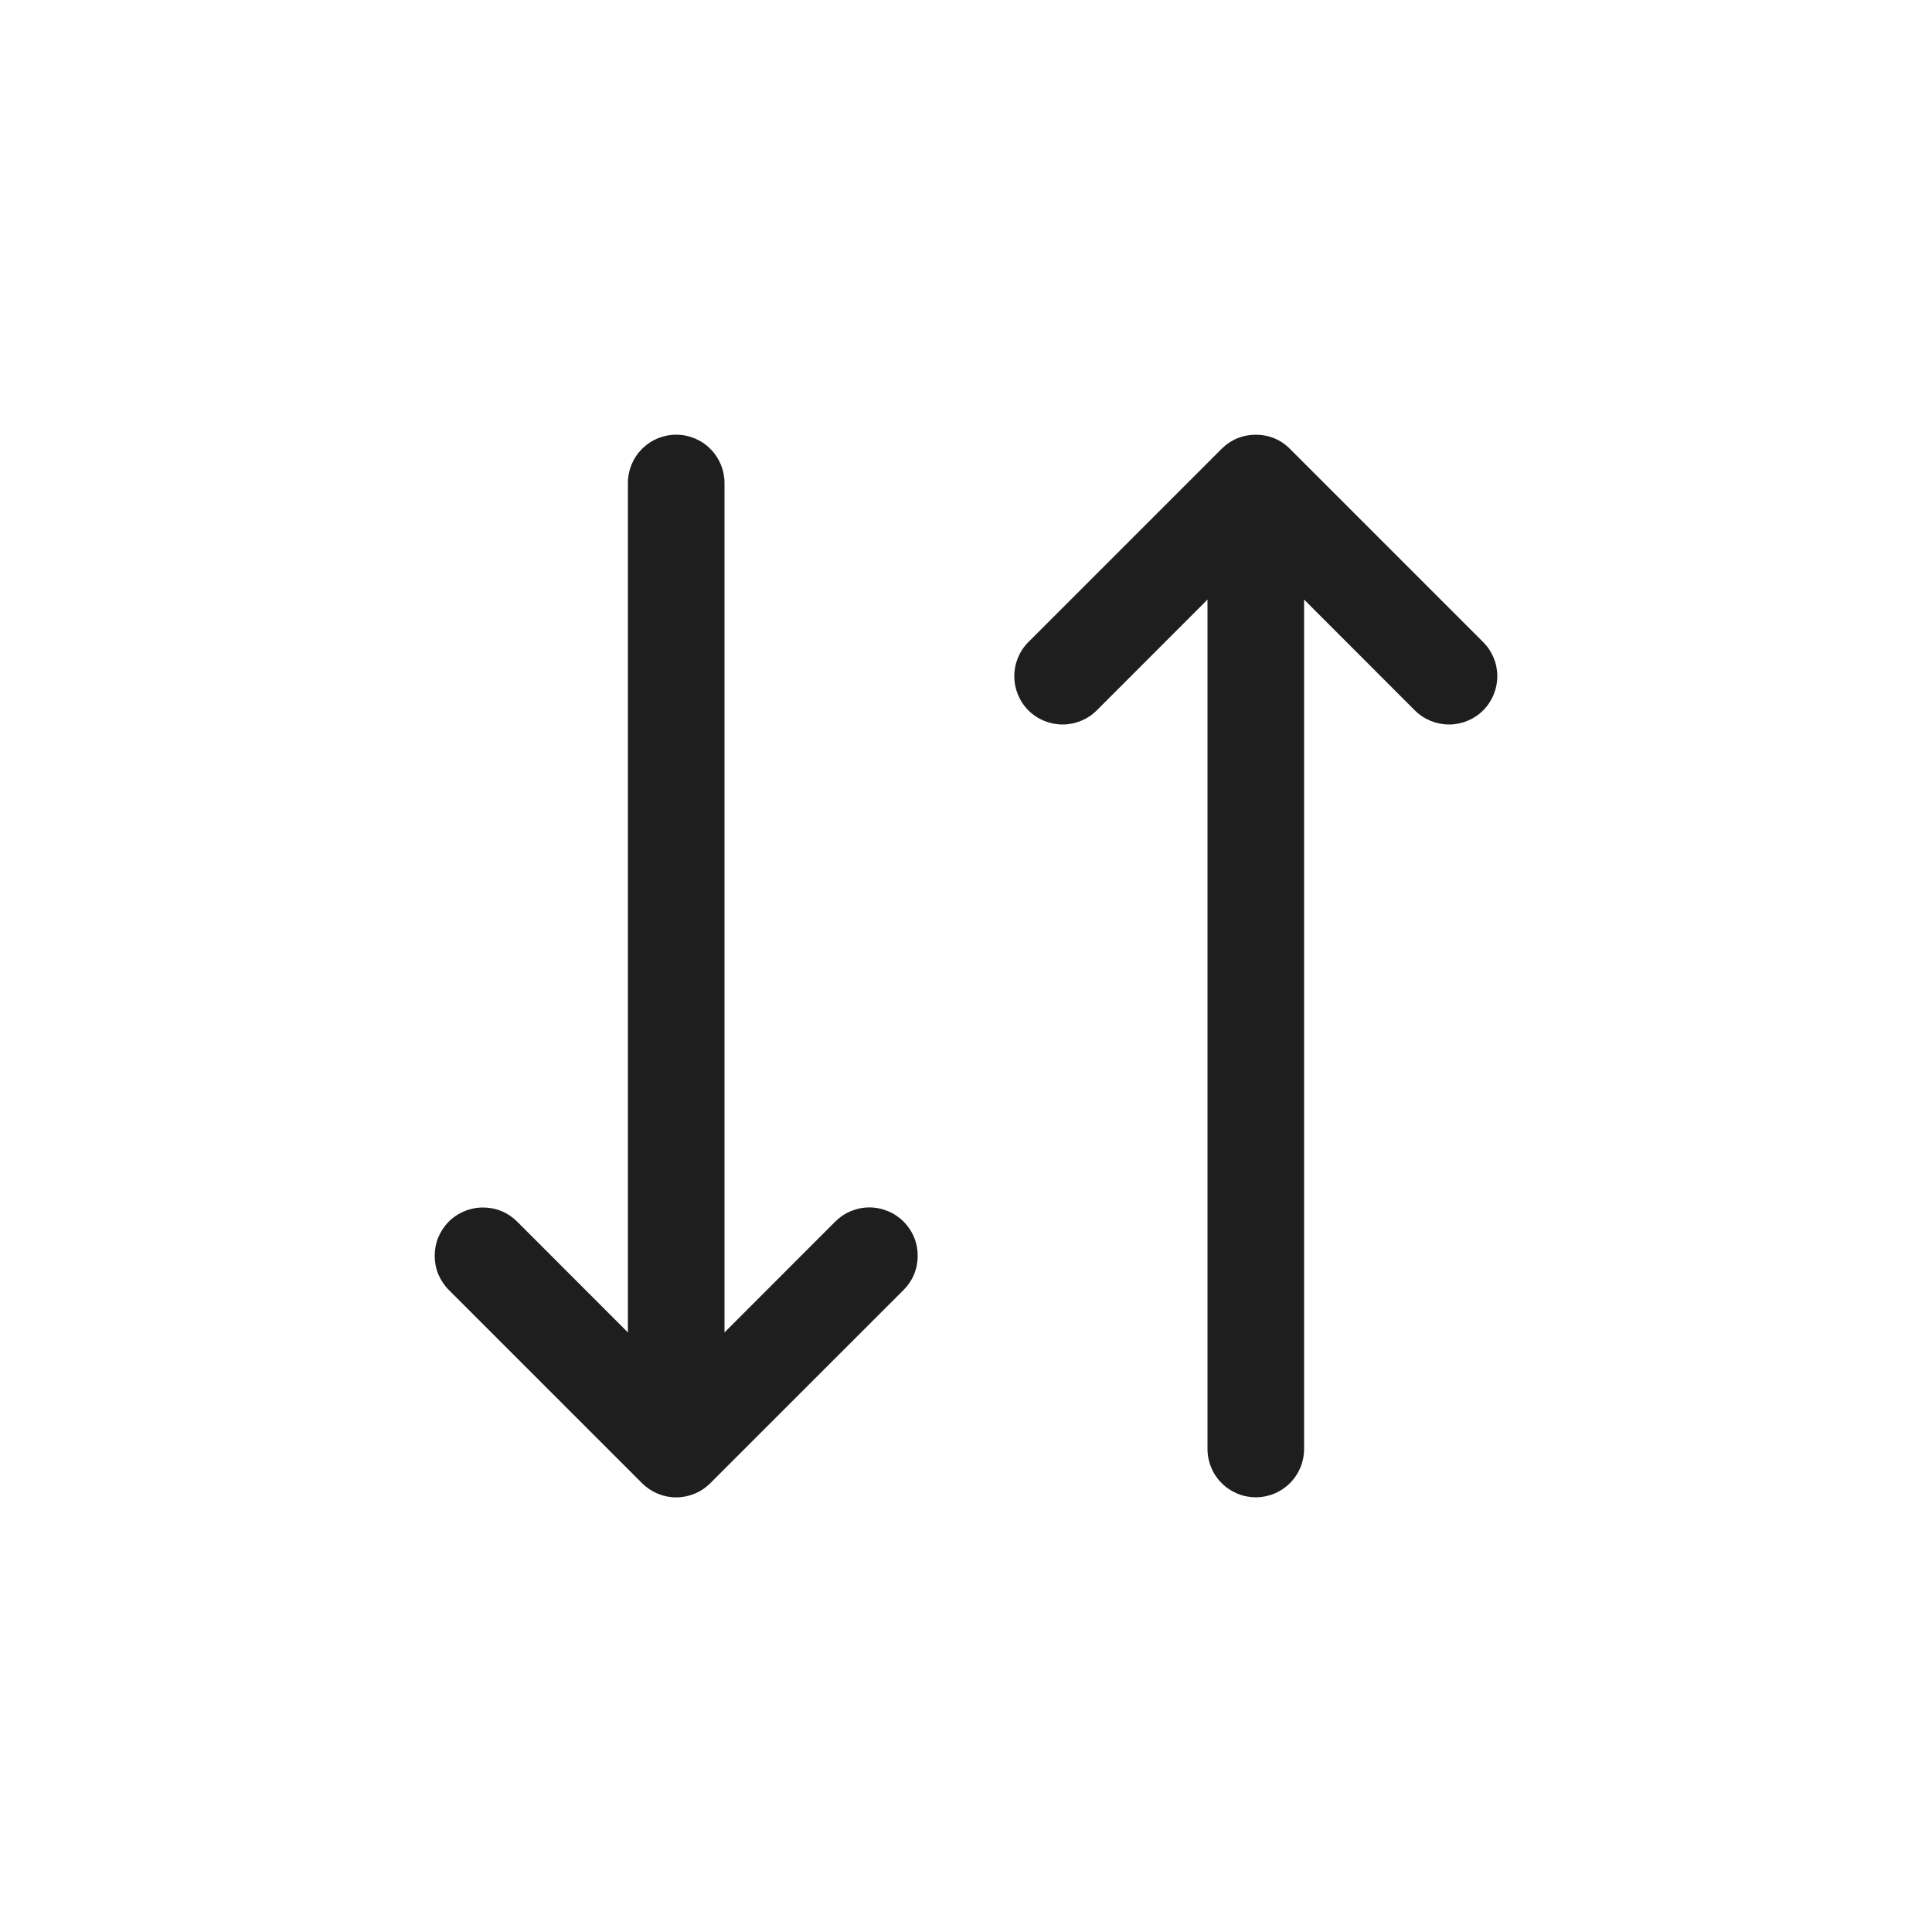
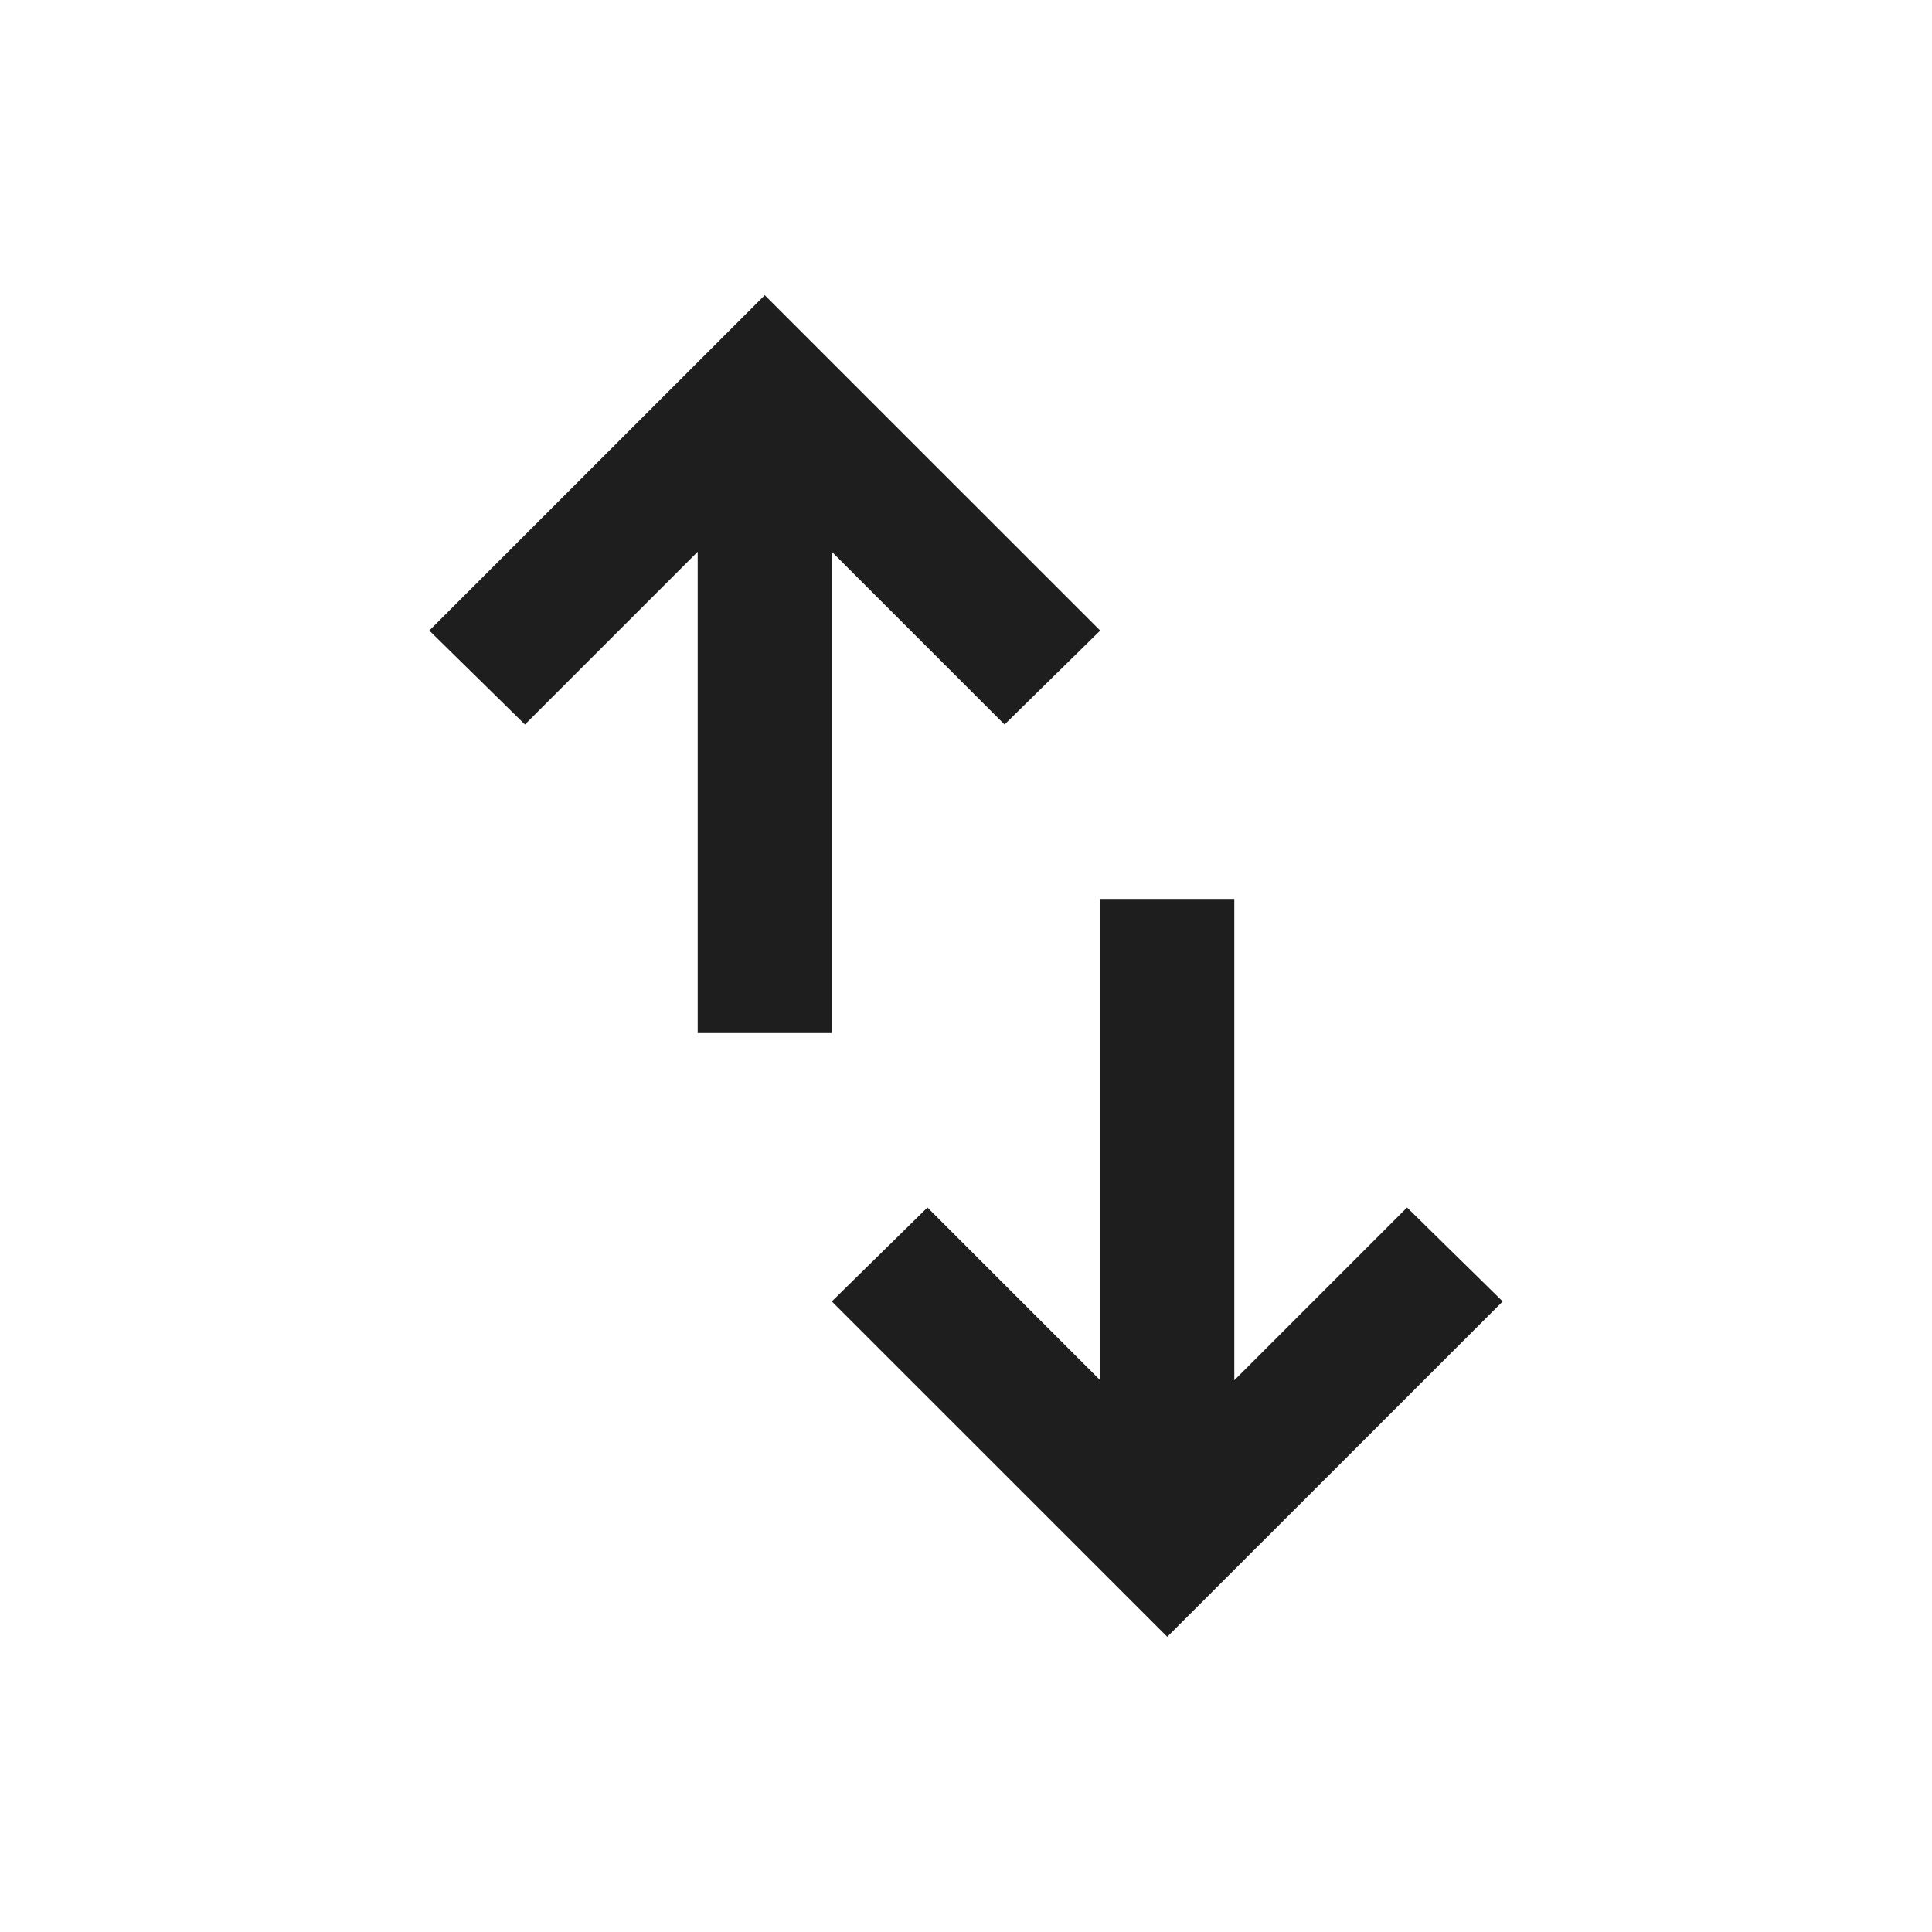
<svg xmlns="http://www.w3.org/2000/svg" width="24" height="24" viewBox="0 0 24 24" fill="none">
-   <path d="M11.225 15.175C11.28 15.231 11.325 15.297 11.355 15.37C11.385 15.443 11.4 15.521 11.4 15.6C11.4 15.679 11.385 15.757 11.355 15.83C11.325 15.903 11.28 15.969 11.225 16.024L8.824 18.424C8.769 18.48 8.703 18.524 8.63 18.555C8.557 18.585 8.479 18.601 8.4 18.601C8.321 18.601 8.243 18.585 8.17 18.555C8.097 18.524 8.031 18.48 7.975 18.424L5.575 16.024C5.52 15.969 5.476 15.903 5.445 15.83C5.415 15.757 5.4 15.679 5.4 15.6C5.4 15.521 5.415 15.443 5.445 15.37C5.476 15.297 5.52 15.231 5.575 15.175C5.688 15.063 5.841 15 6 15C6.079 15 6.157 15.015 6.23 15.045C6.303 15.075 6.369 15.12 6.424 15.175L7.8 16.552V6C7.8 5.841 7.863 5.688 7.976 5.576C8.088 5.463 8.241 5.4 8.4 5.4C8.559 5.4 8.712 5.463 8.824 5.576C8.937 5.688 9 5.841 9 6V16.552L10.376 15.175C10.431 15.12 10.497 15.075 10.57 15.045C10.643 15.015 10.721 14.999 10.8 14.999C10.879 14.999 10.957 15.015 11.03 15.045C11.103 15.075 11.169 15.12 11.225 15.175ZM18.424 7.976L16.024 5.576C15.969 5.52 15.903 5.475 15.83 5.445C15.757 5.415 15.679 5.4 15.6 5.4C15.521 5.4 15.443 5.415 15.37 5.445C15.297 5.475 15.231 5.52 15.175 5.576L12.775 7.976C12.663 8.088 12.6 8.241 12.6 8.4C12.6 8.559 12.663 8.712 12.775 8.825C12.888 8.937 13.041 9 13.2 9C13.359 9 13.512 8.937 13.624 8.825L15 7.448V18C15 18.159 15.063 18.312 15.176 18.424C15.288 18.537 15.441 18.6 15.6 18.6C15.759 18.6 15.912 18.537 16.024 18.424C16.137 18.312 16.2 18.159 16.2 18V7.448L17.576 8.825C17.688 8.937 17.841 9 18 9C18.159 9 18.312 8.937 18.424 8.825C18.537 8.712 18.6 8.559 18.6 8.4C18.6 8.241 18.537 8.088 18.424 7.976Z" fill="#1E1E1E" />
+   <path d="M8.667 12.833V6.854L6.521 9L5.333 7.833L9.5 3.667L13.667 7.833L12.479 9L10.333 6.854V12.833H8.667ZM14.5 20.333L10.333 16.167L11.521 15L13.667 17.146V11.167H15.333V17.146L17.479 15L18.667 16.167L14.5 20.333Z" fill="#1E1E1E" />
</svg>
